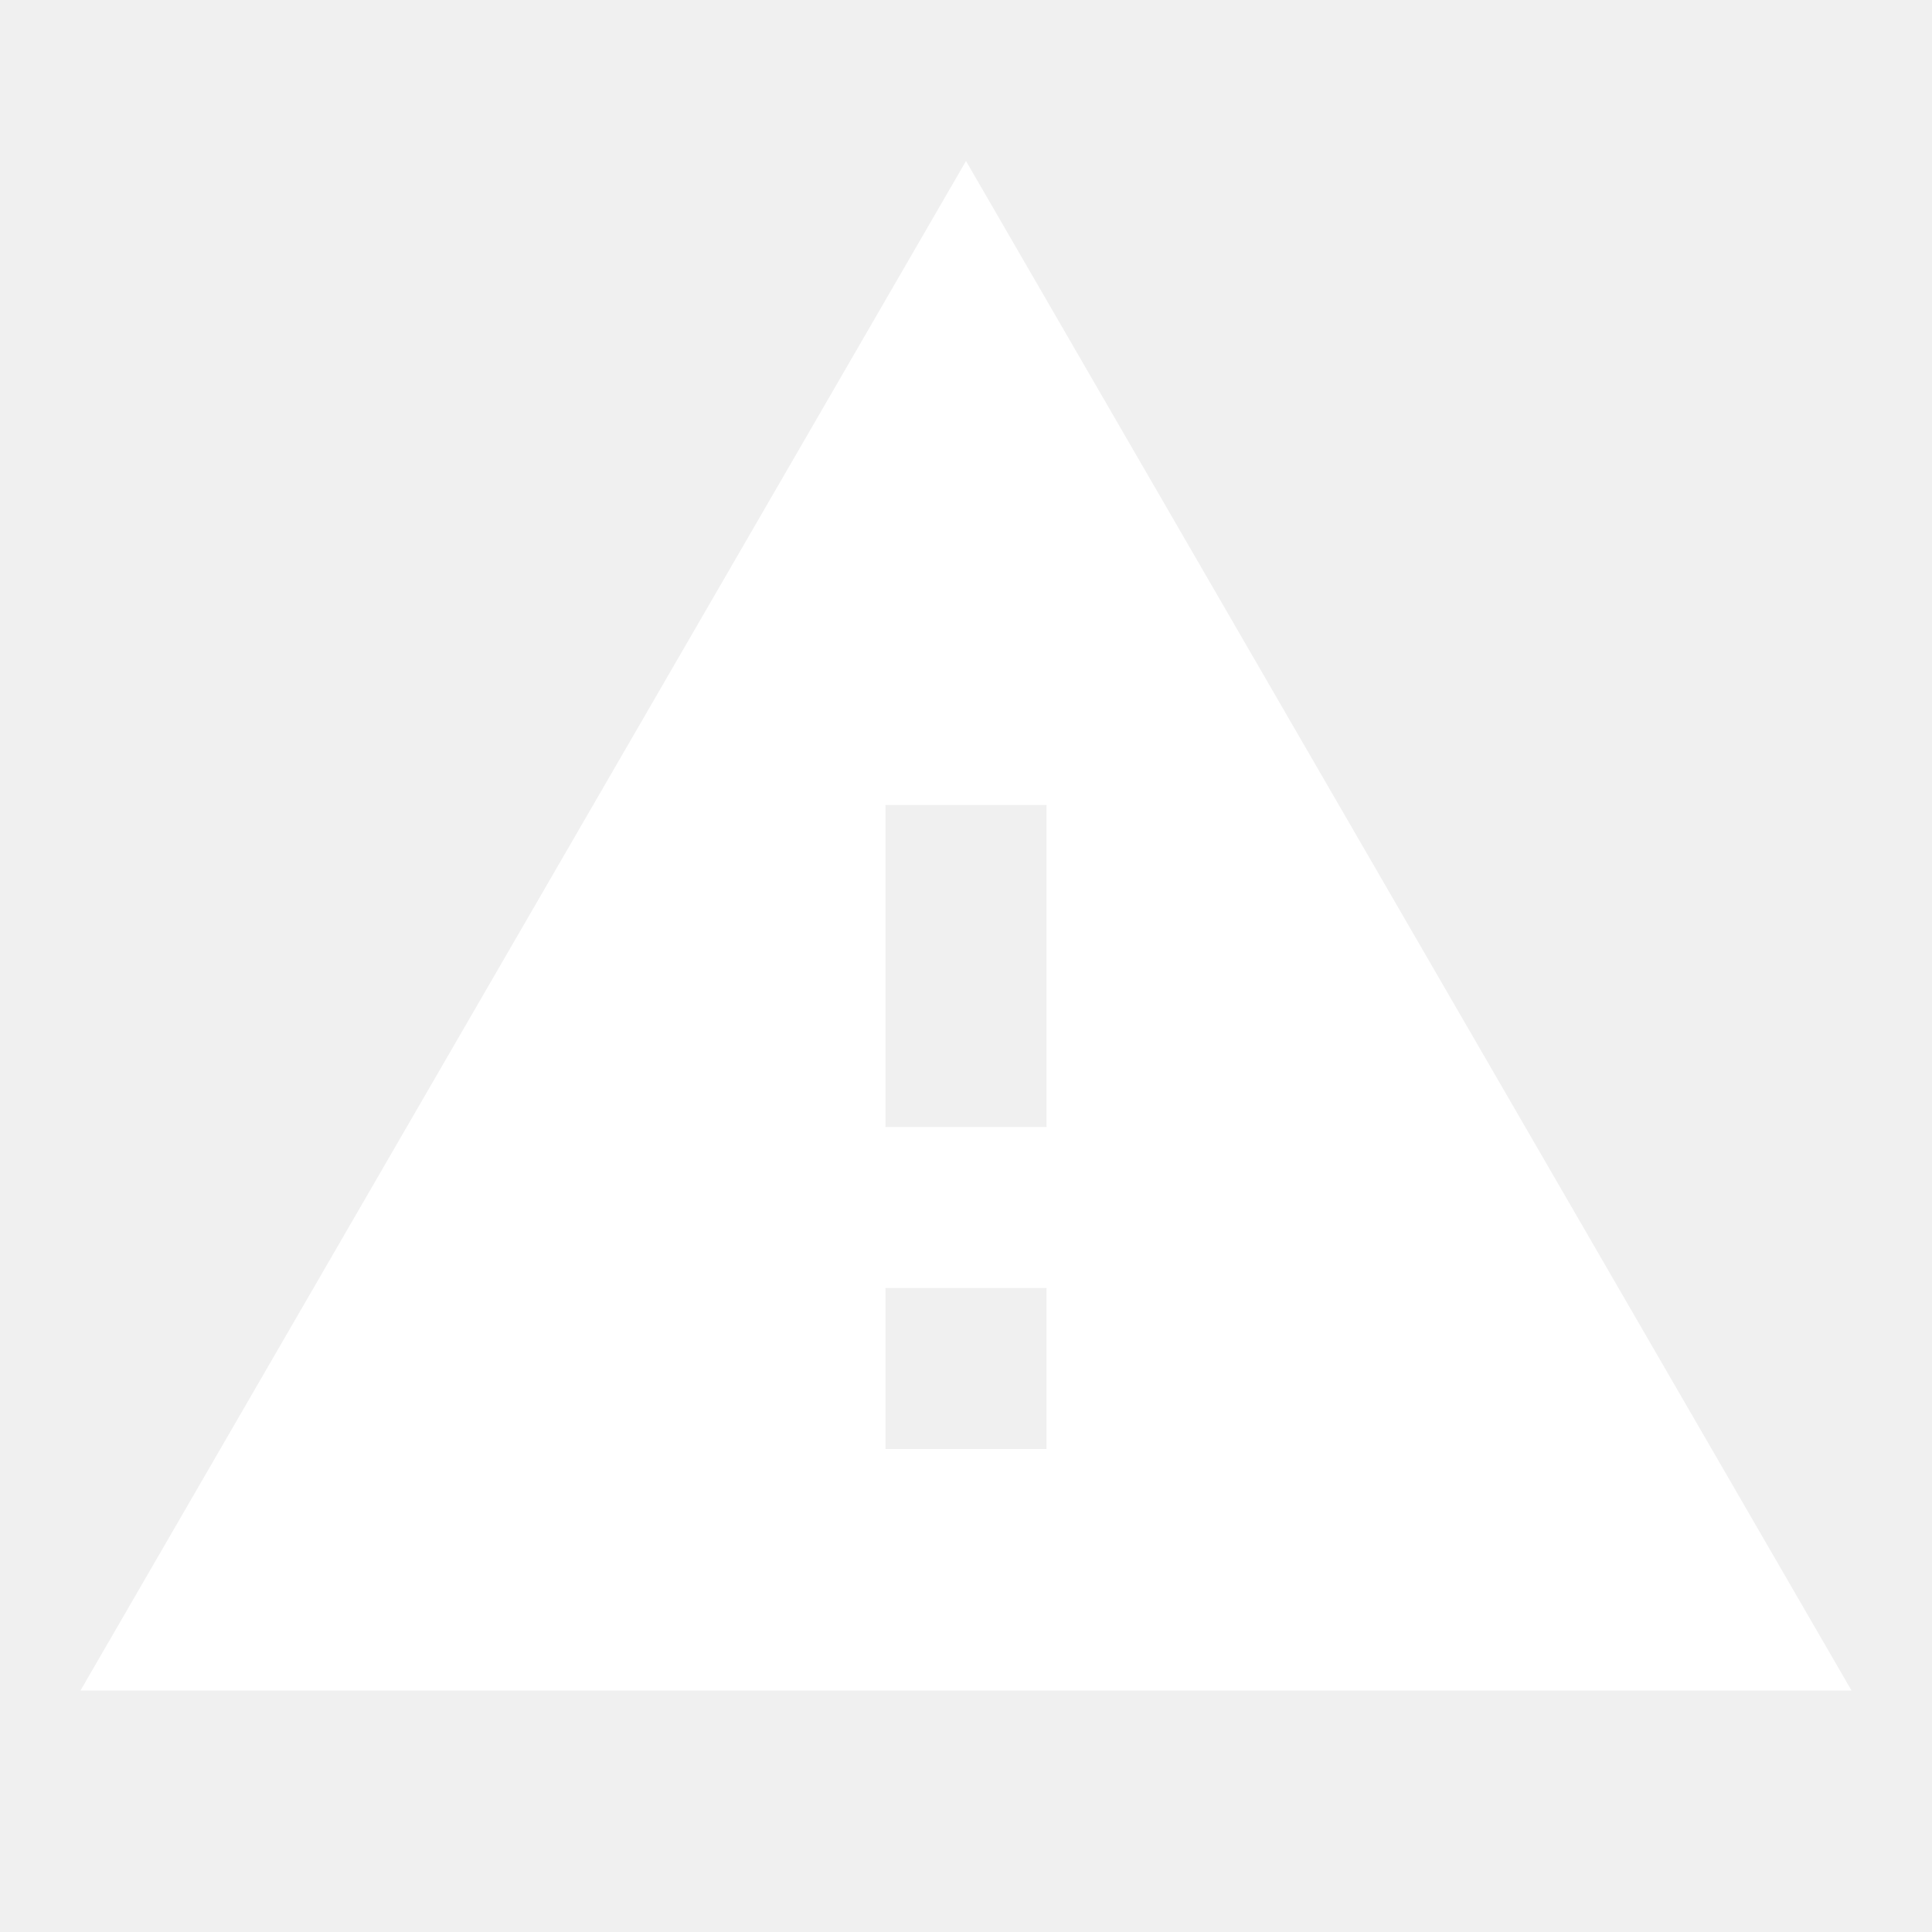
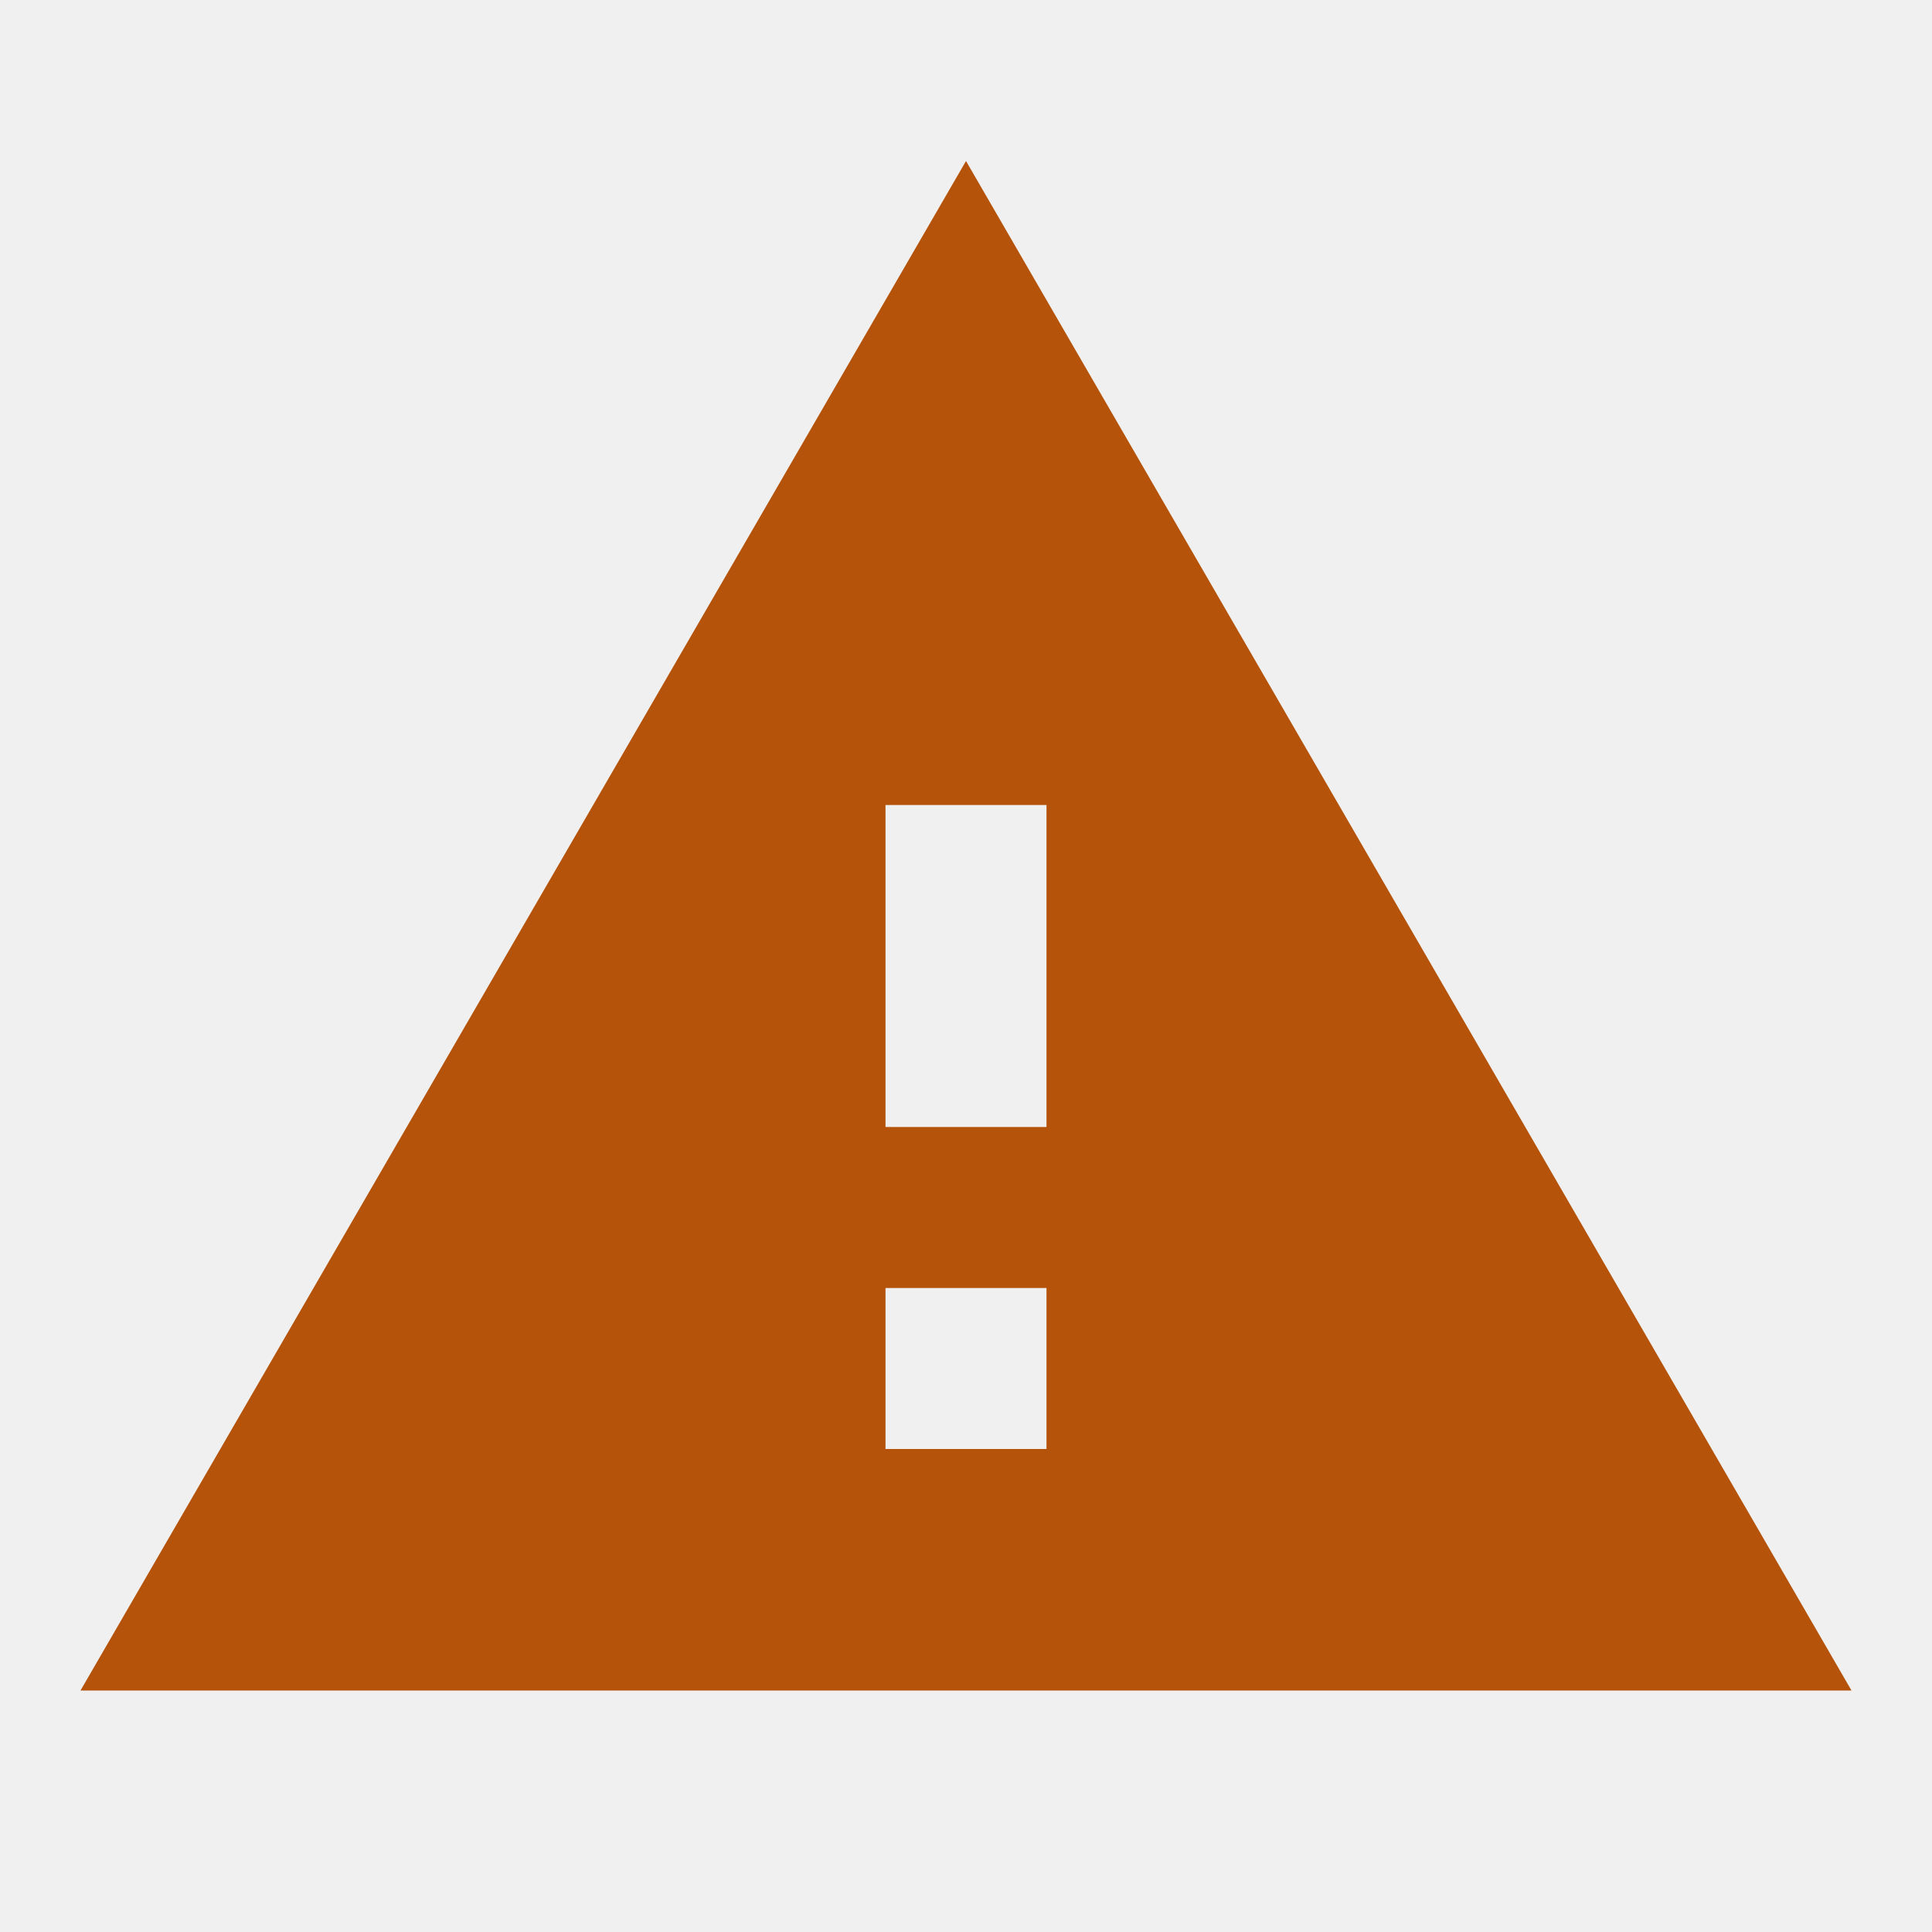
- <svg xmlns="http://www.w3.org/2000/svg" fill="#FFFFFF" width="24" height="24" viewBox="0 0 24 24">
+ <svg xmlns="http://www.w3.org/2000/svg" fill="#B45309" width="24" height="24" viewBox="0 0 24 24">
  <path d="M0 0h24v24H0z" fill="none" />
  <path d="M1 21h22L12 2 1 21zm12-3h-2v-2h2v2zm0-4h-2v-4h2v4z" />
</svg>
